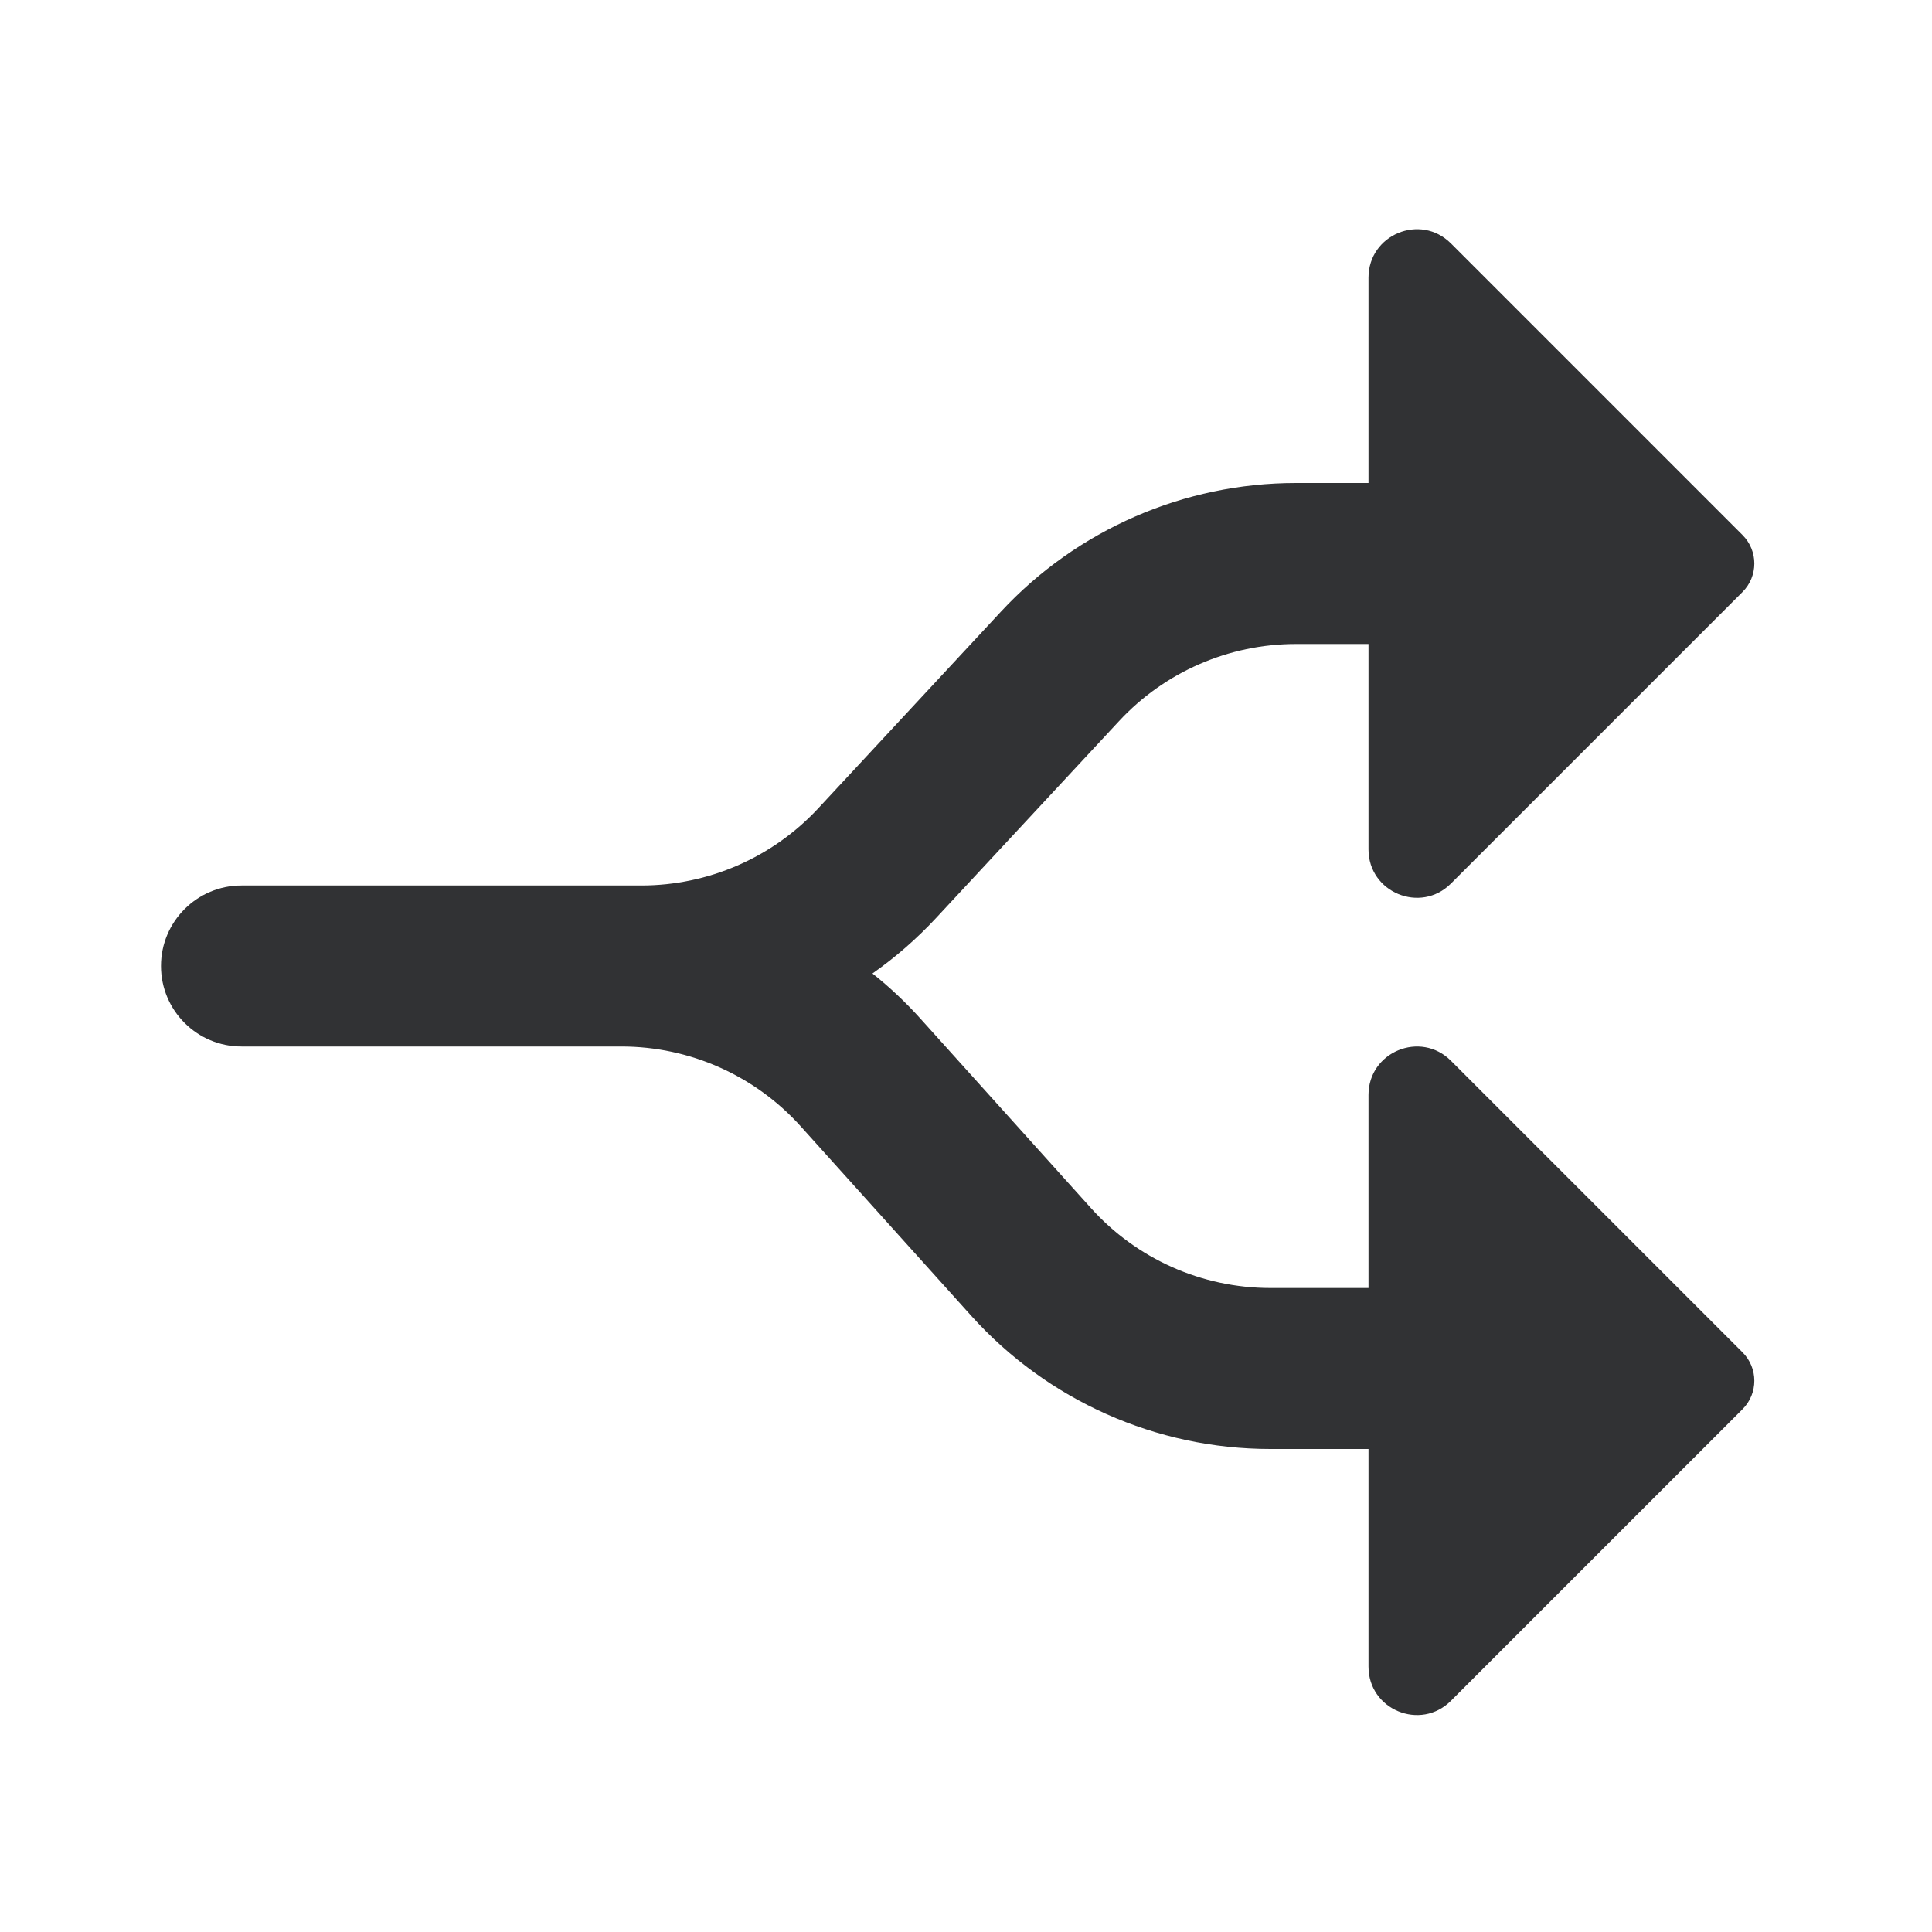
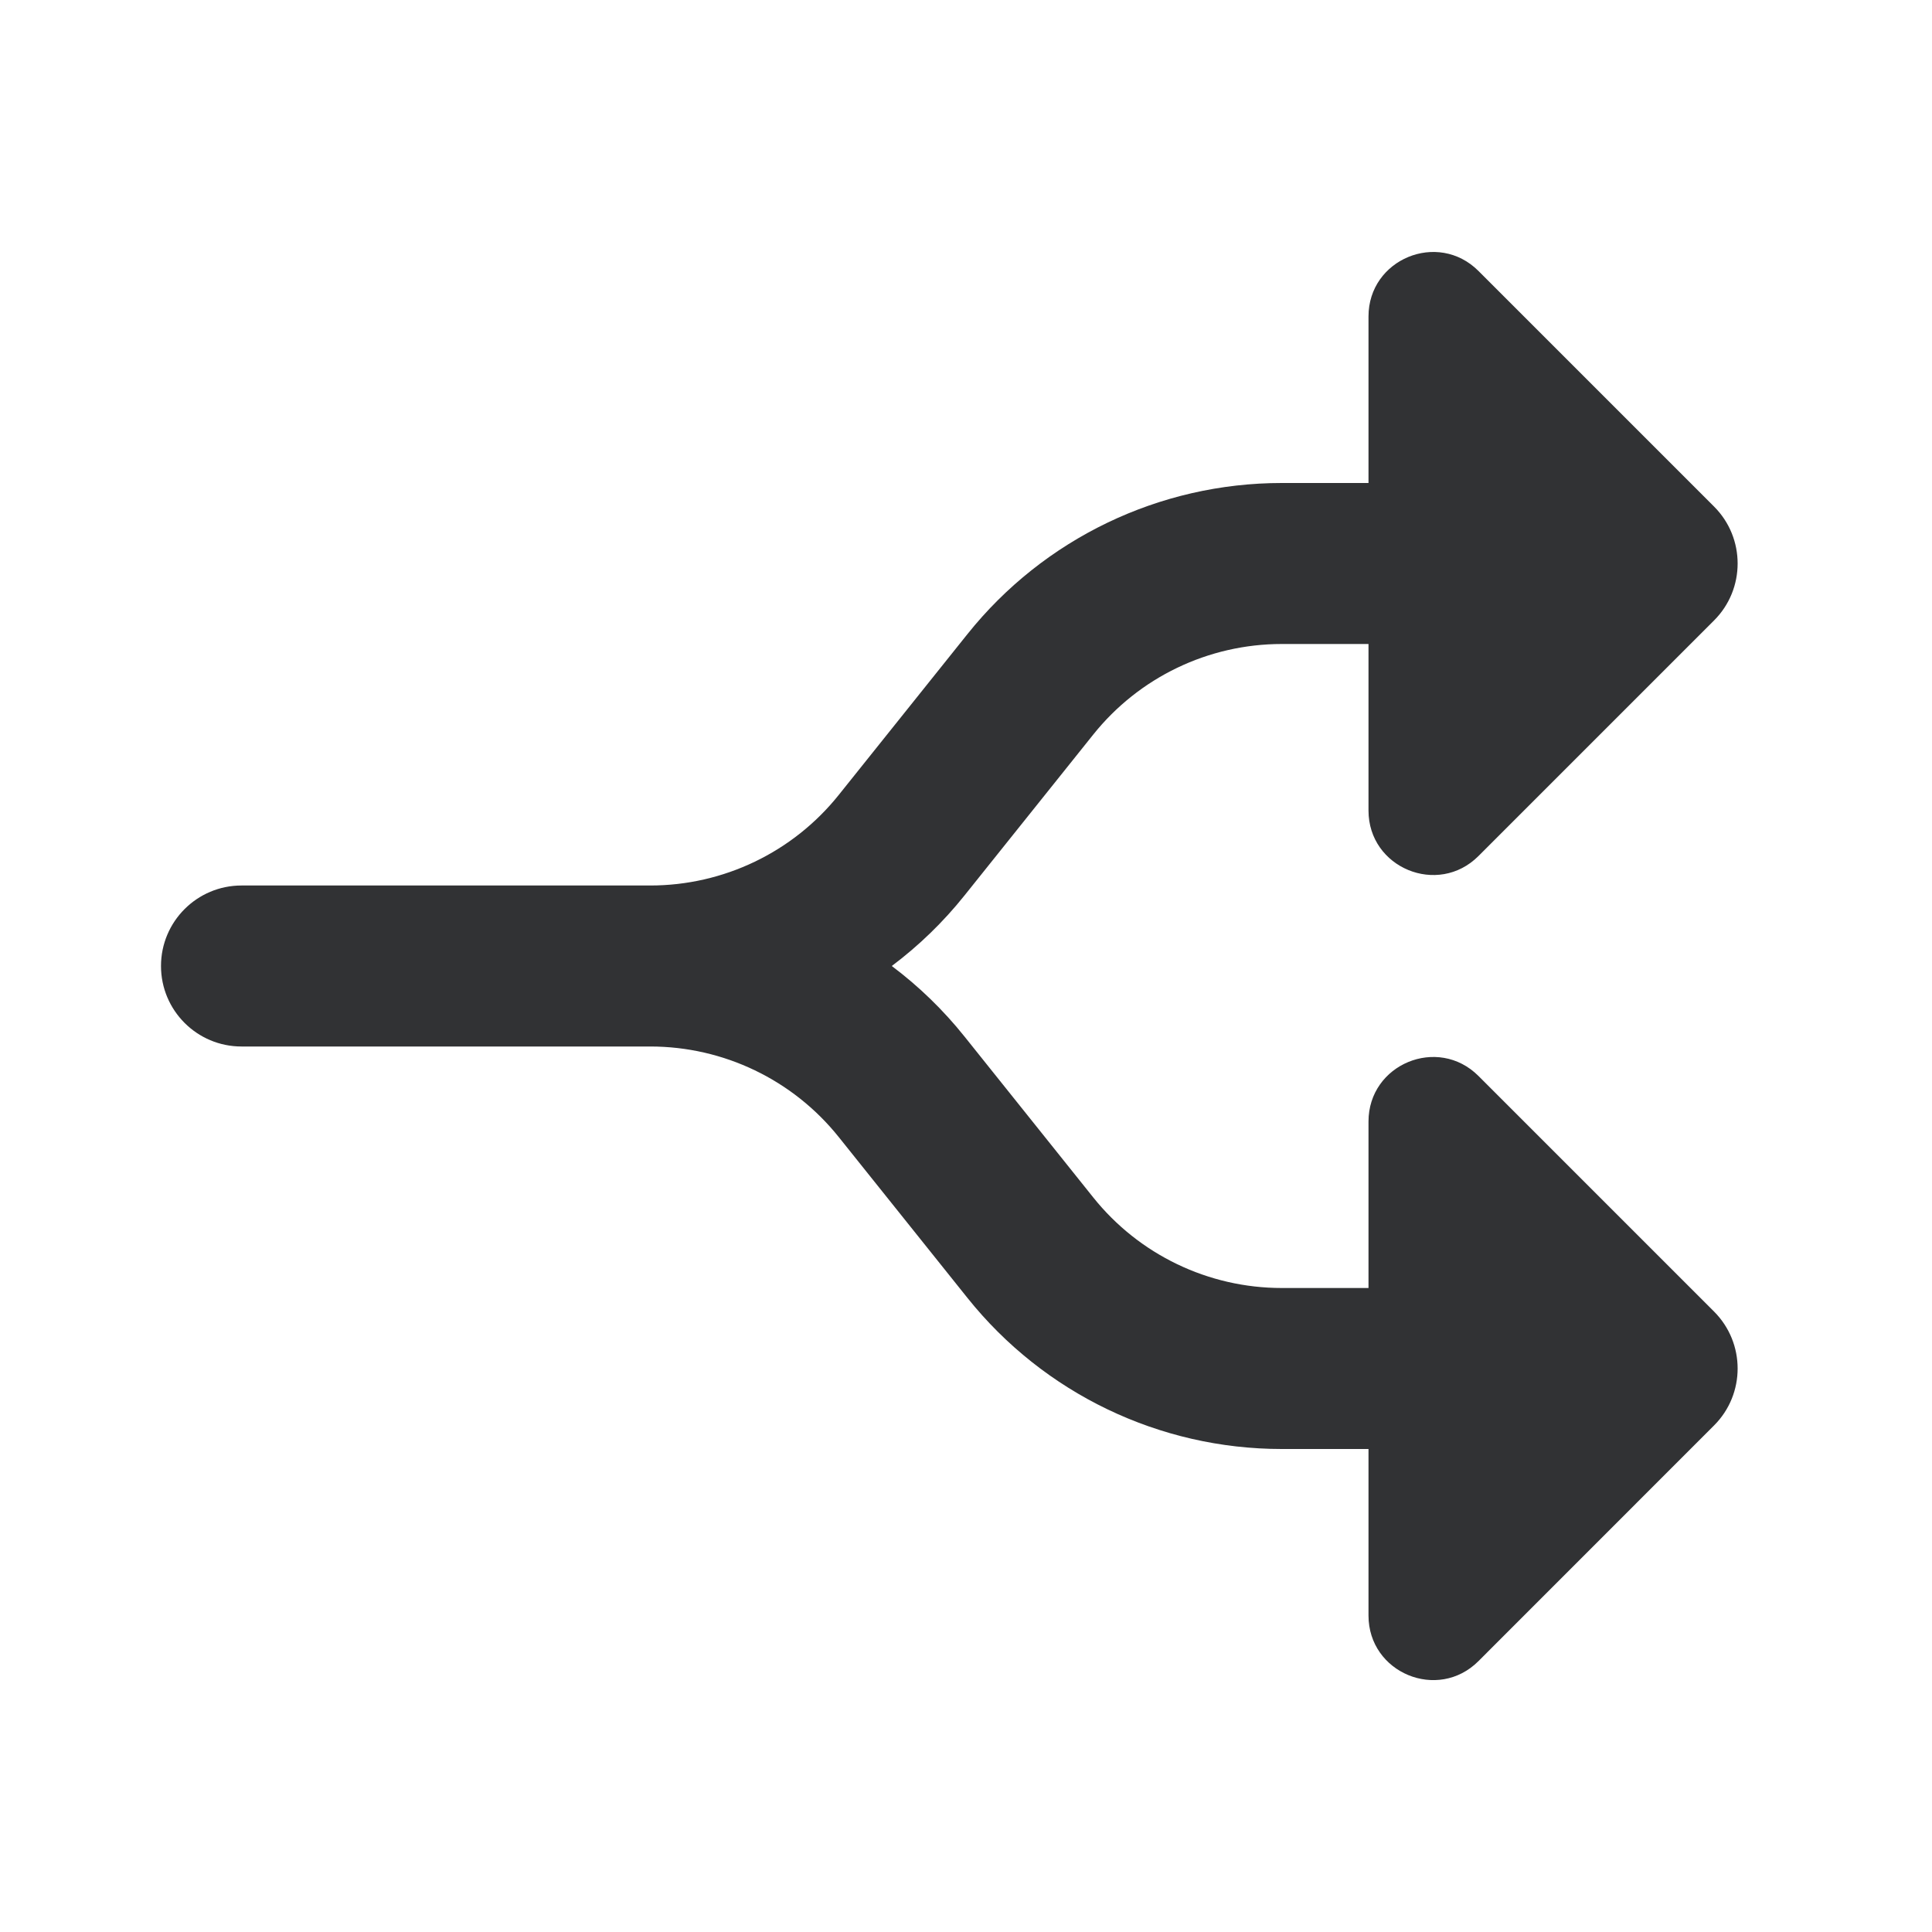
<svg xmlns="http://www.w3.org/2000/svg" width="24" height="24" viewBox="0 0 24 24" fill="none">
-   <path d="M21.646 6.646C21.842 6.842 21.842 7.158 21.646 7.354L18.024 10.976C17.646 11.354 17 11.086 17 10.552V8H16.099C15.265 8 14.468 8.347 13.901 8.958L11.629 11.403C11.388 11.662 11.123 11.893 10.838 12.093C11.051 12.262 11.251 12.45 11.435 12.655L13.552 15.007C14.12 15.639 14.931 16 15.781 16H17V13.601C17 13.067 17.646 12.799 18.024 13.177L21.646 16.799C21.842 16.994 21.842 17.311 21.646 17.506L18.024 21.128C17.646 21.506 17 21.239 17 20.704V18H15.781C14.364 18 13.013 17.398 12.065 16.345L9.948 13.993C9.38 13.361 8.569 13 7.719 13H3C2.448 13 2 12.552 2 12C2 11.448 2.448 11 3 11H7.966C8.8 11 9.596 10.653 10.164 10.042L12.435 7.597C13.381 6.579 14.709 6 16.099 6H17V3.449C17 2.914 17.646 2.646 18.024 3.024L21.646 6.646Z" fill="#313234" />
+   <path d="M17 10.069V8H15.922C15.011 8 14.149 8.414 13.58 9.126L11.982 11.123C11.716 11.456 11.411 11.75 11.078 12C11.411 12.25 11.716 12.544 11.982 12.877L13.58 14.874C14.149 15.586 15.011 16 15.922 16H17V13.932C17 13.219 17.862 12.862 18.366 13.366L21.293 16.293C21.683 16.684 21.683 17.317 21.293 17.707L18.366 20.635C17.862 21.139 17 20.782 17 20.069V18H15.922C14.404 18 12.967 17.31 12.018 16.123L10.42 14.126C9.851 13.414 8.989 13 8.078 13H3C2.448 13 2 12.552 2 12C2 11.448 2.448 11 3 11H8.078C8.989 11 9.851 10.586 10.42 9.874L12.018 7.877C12.967 6.69 14.404 6 15.922 6H17V3.931C17 3.219 17.862 2.862 18.366 3.366L21.293 6.293C21.683 6.683 21.683 7.317 21.293 7.707L18.366 10.634C17.862 11.138 17 10.781 17 10.069Z" fill="#313234" />
</svg>
